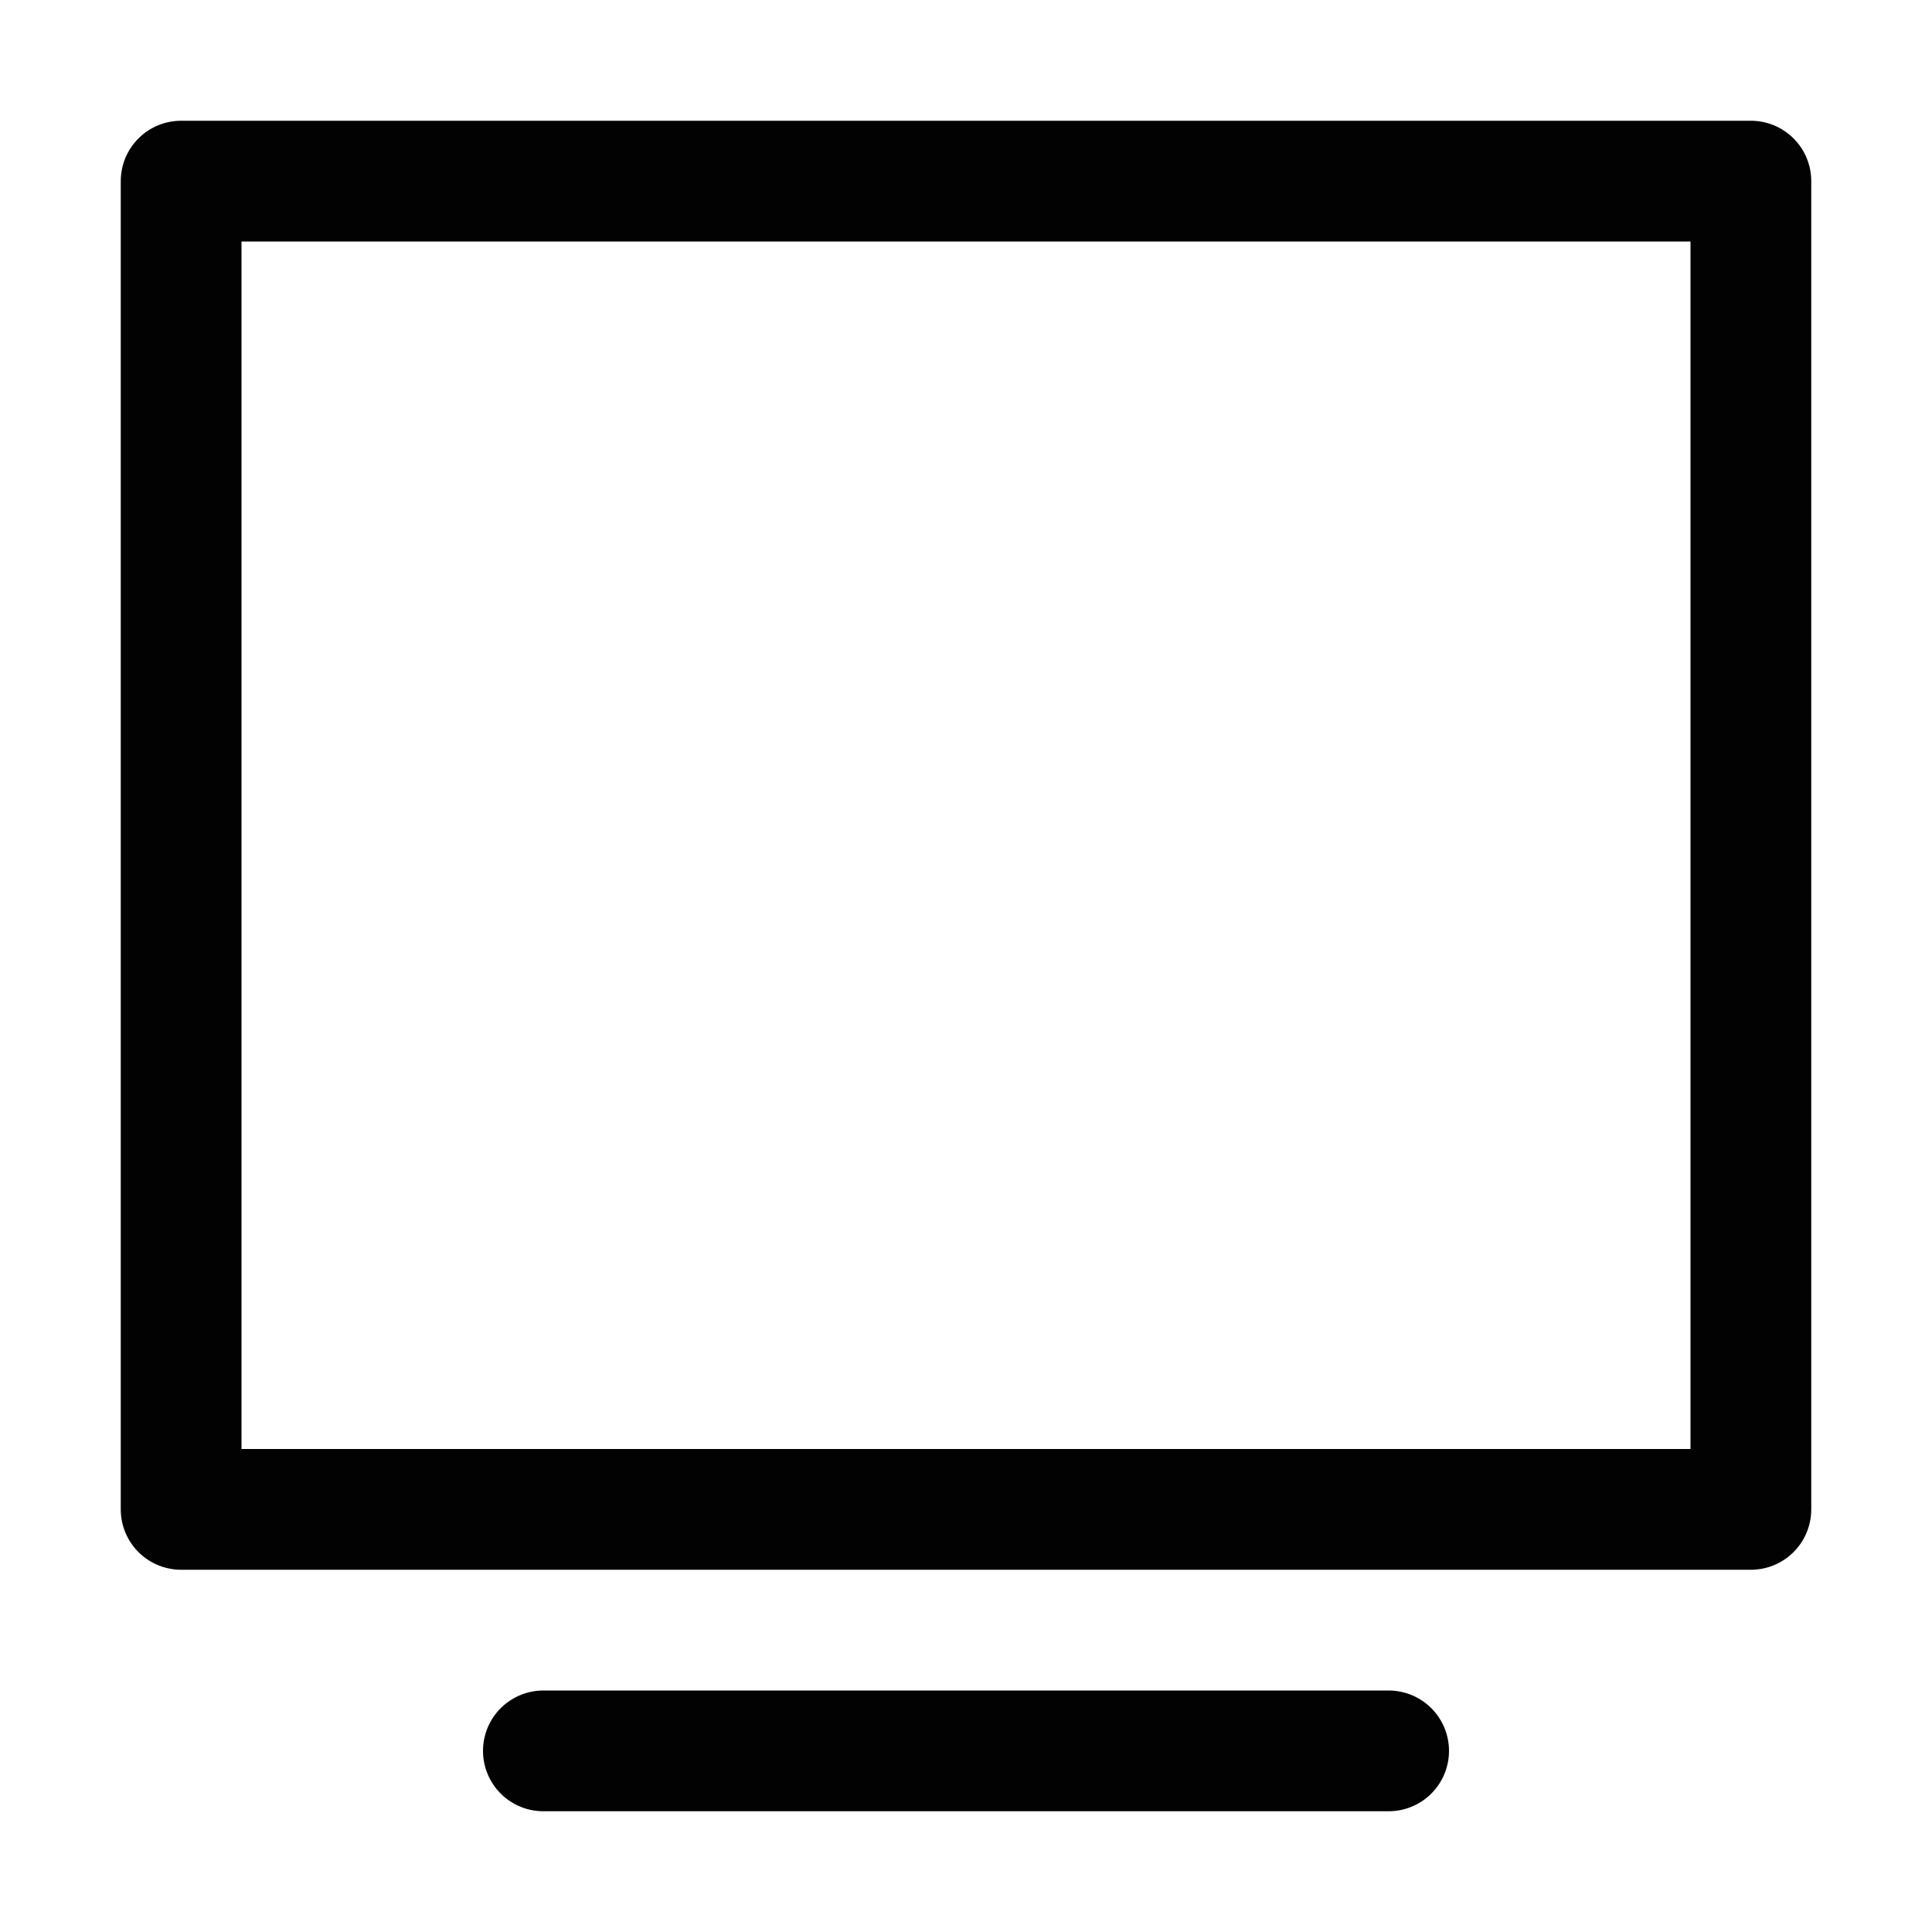
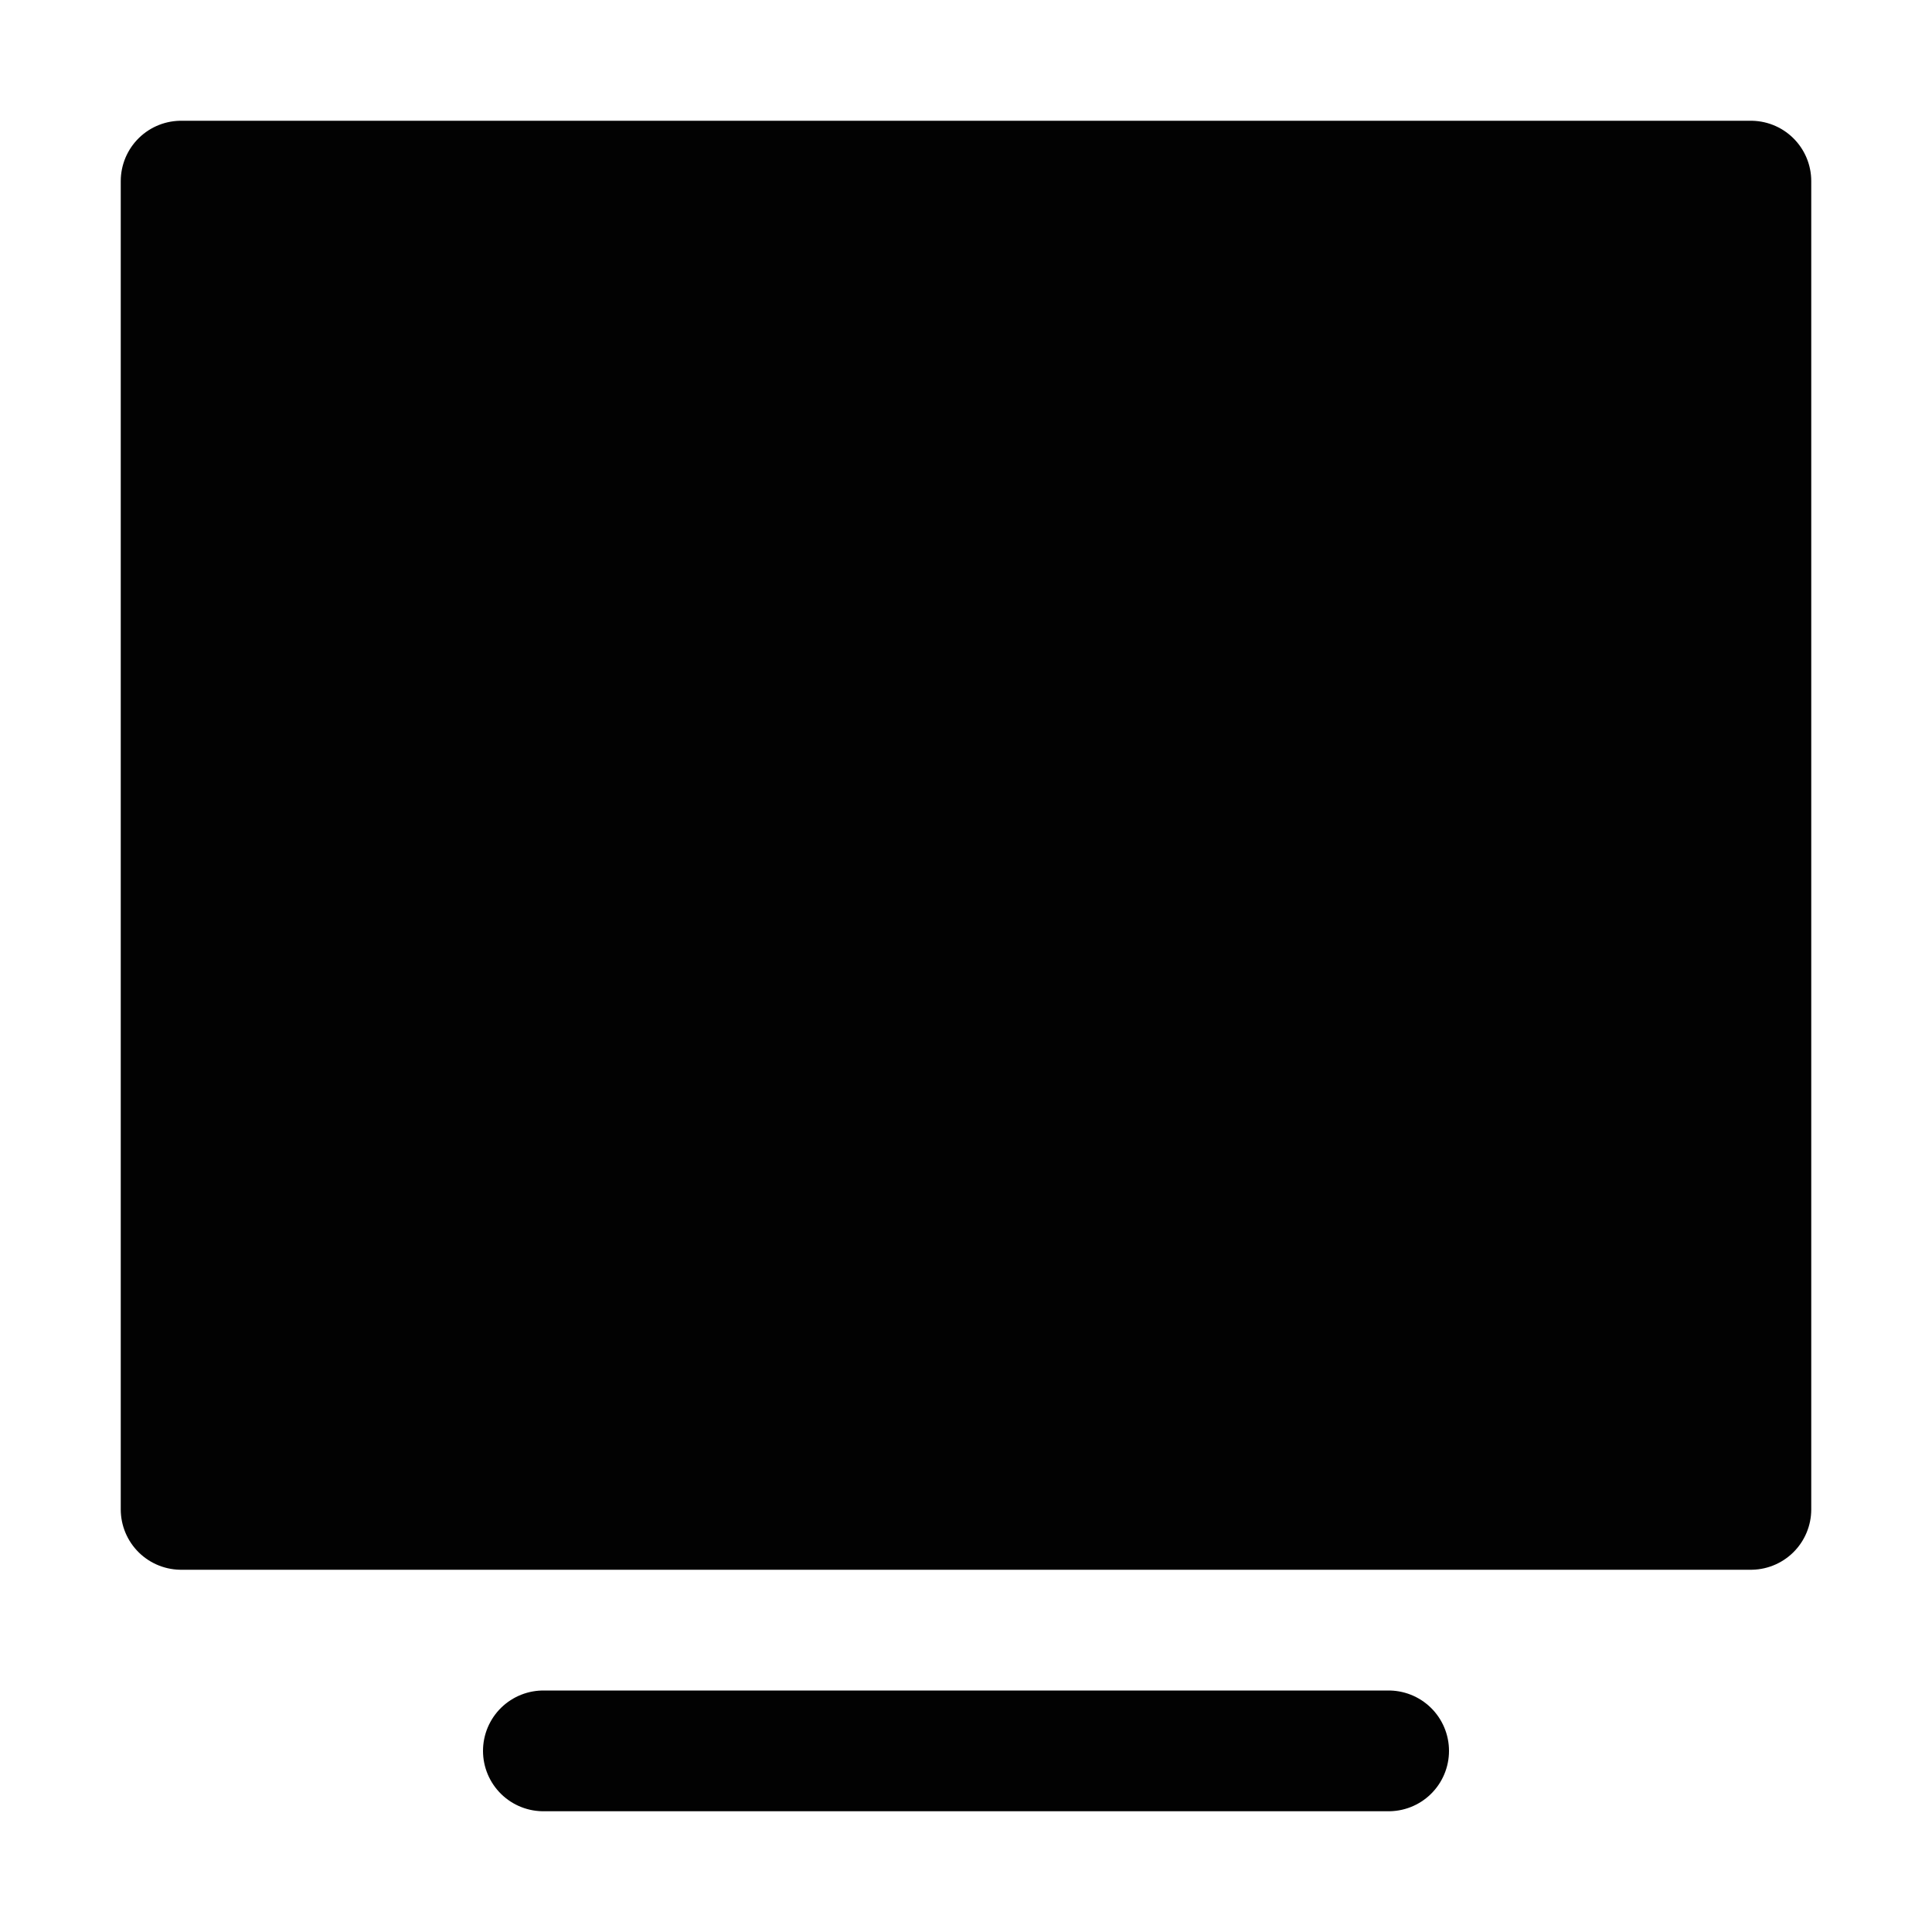
<svg xmlns="http://www.w3.org/2000/svg" height="16" width="16" id="svg2" version="1.1">
  <defs id="defs7" />
-   <rect style="opacity:0.99;fill:none;fill-opacity:1;fill-rule:nonzero;stroke:#000000;stroke-width:1;stroke-linecap:round;stroke-linejoin:round;stroke-miterlimit:4;stroke-dasharray:none;stroke-opacity:1" id="rect4141" width="13" height="11" x="1.5" y="1.5" />
+   <rect style="opacity:0.99;fill:#000000;fill-opacity:1;fill-rule:nonzero;stroke:#000000;stroke-width:1;stroke-linecap:round;stroke-linejoin:round;stroke-miterlimit:4;stroke-dasharray:none;stroke-opacity:1" id="rect4141" width="13" height="11" x="1.5" y="1.5" />
  <path style="opacity:0.99;fill:none;fill-opacity:1;fill-rule:nonzero;stroke:#000000;stroke-width:1;stroke-linecap:round;stroke-linejoin:round;stroke-miterlimit:4;stroke-dasharray:none;stroke-opacity:1" d="m 4.5,14.5 7,0" id="path4143" />
</svg>
